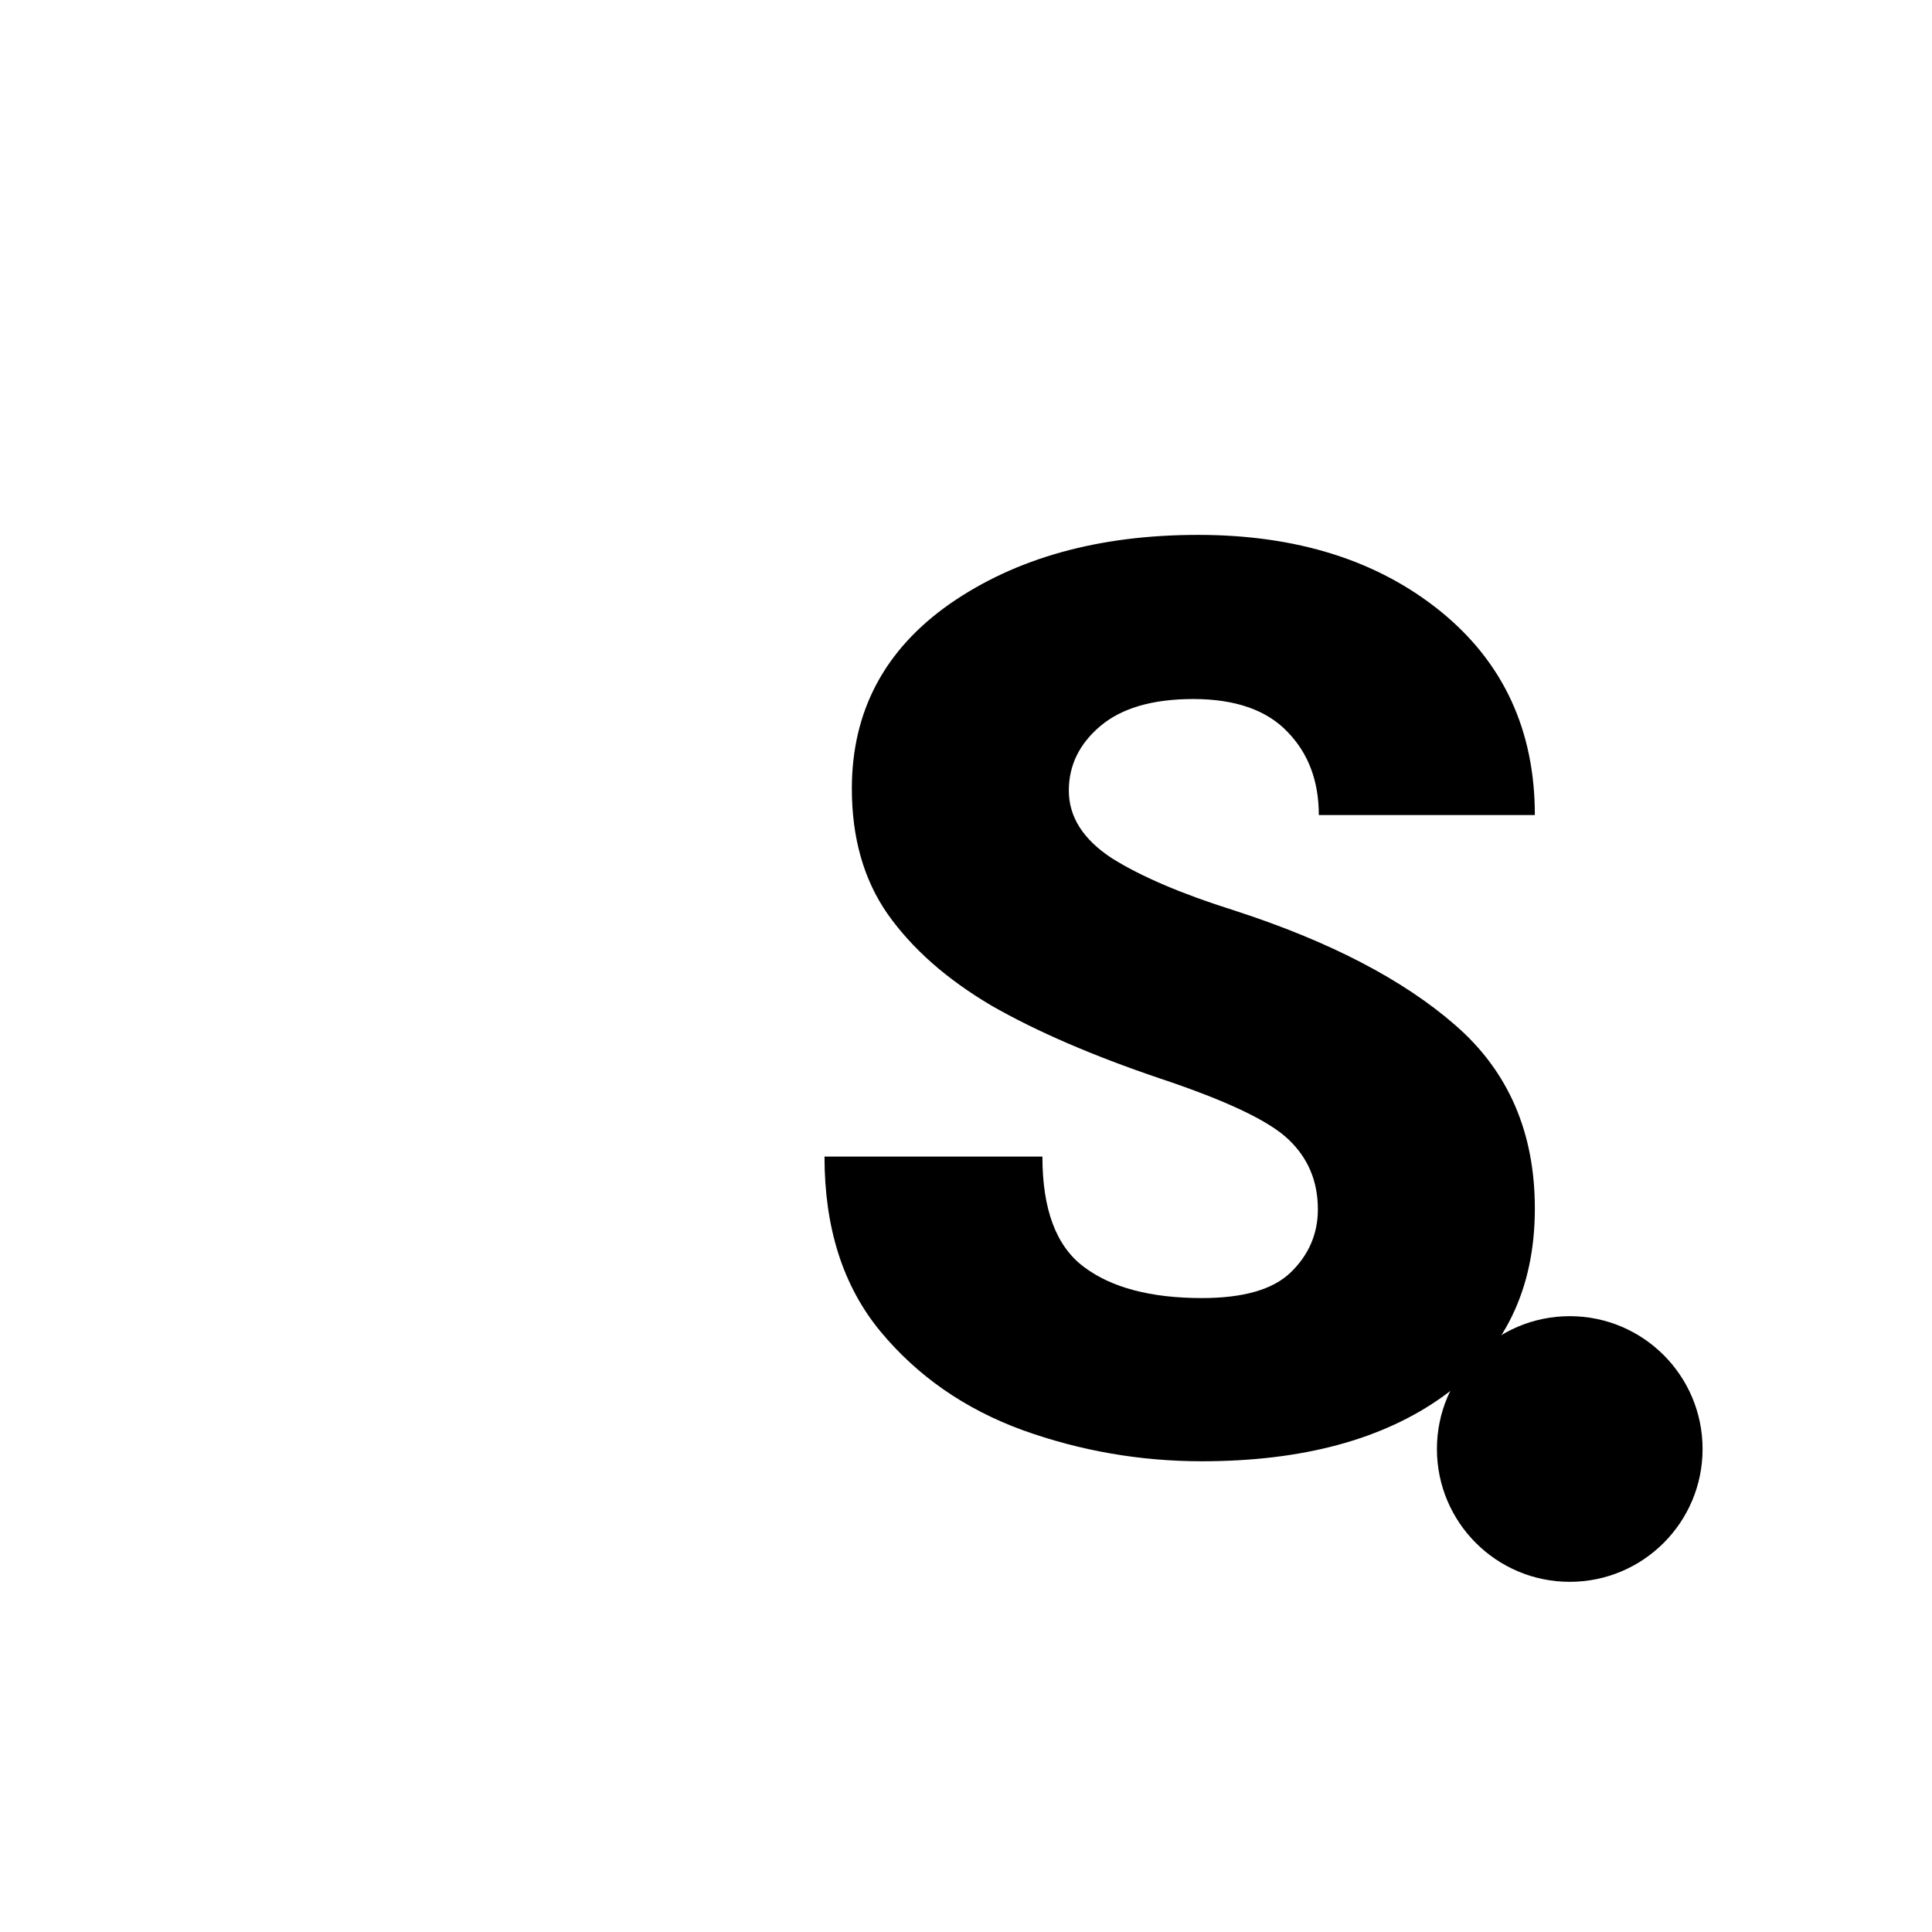
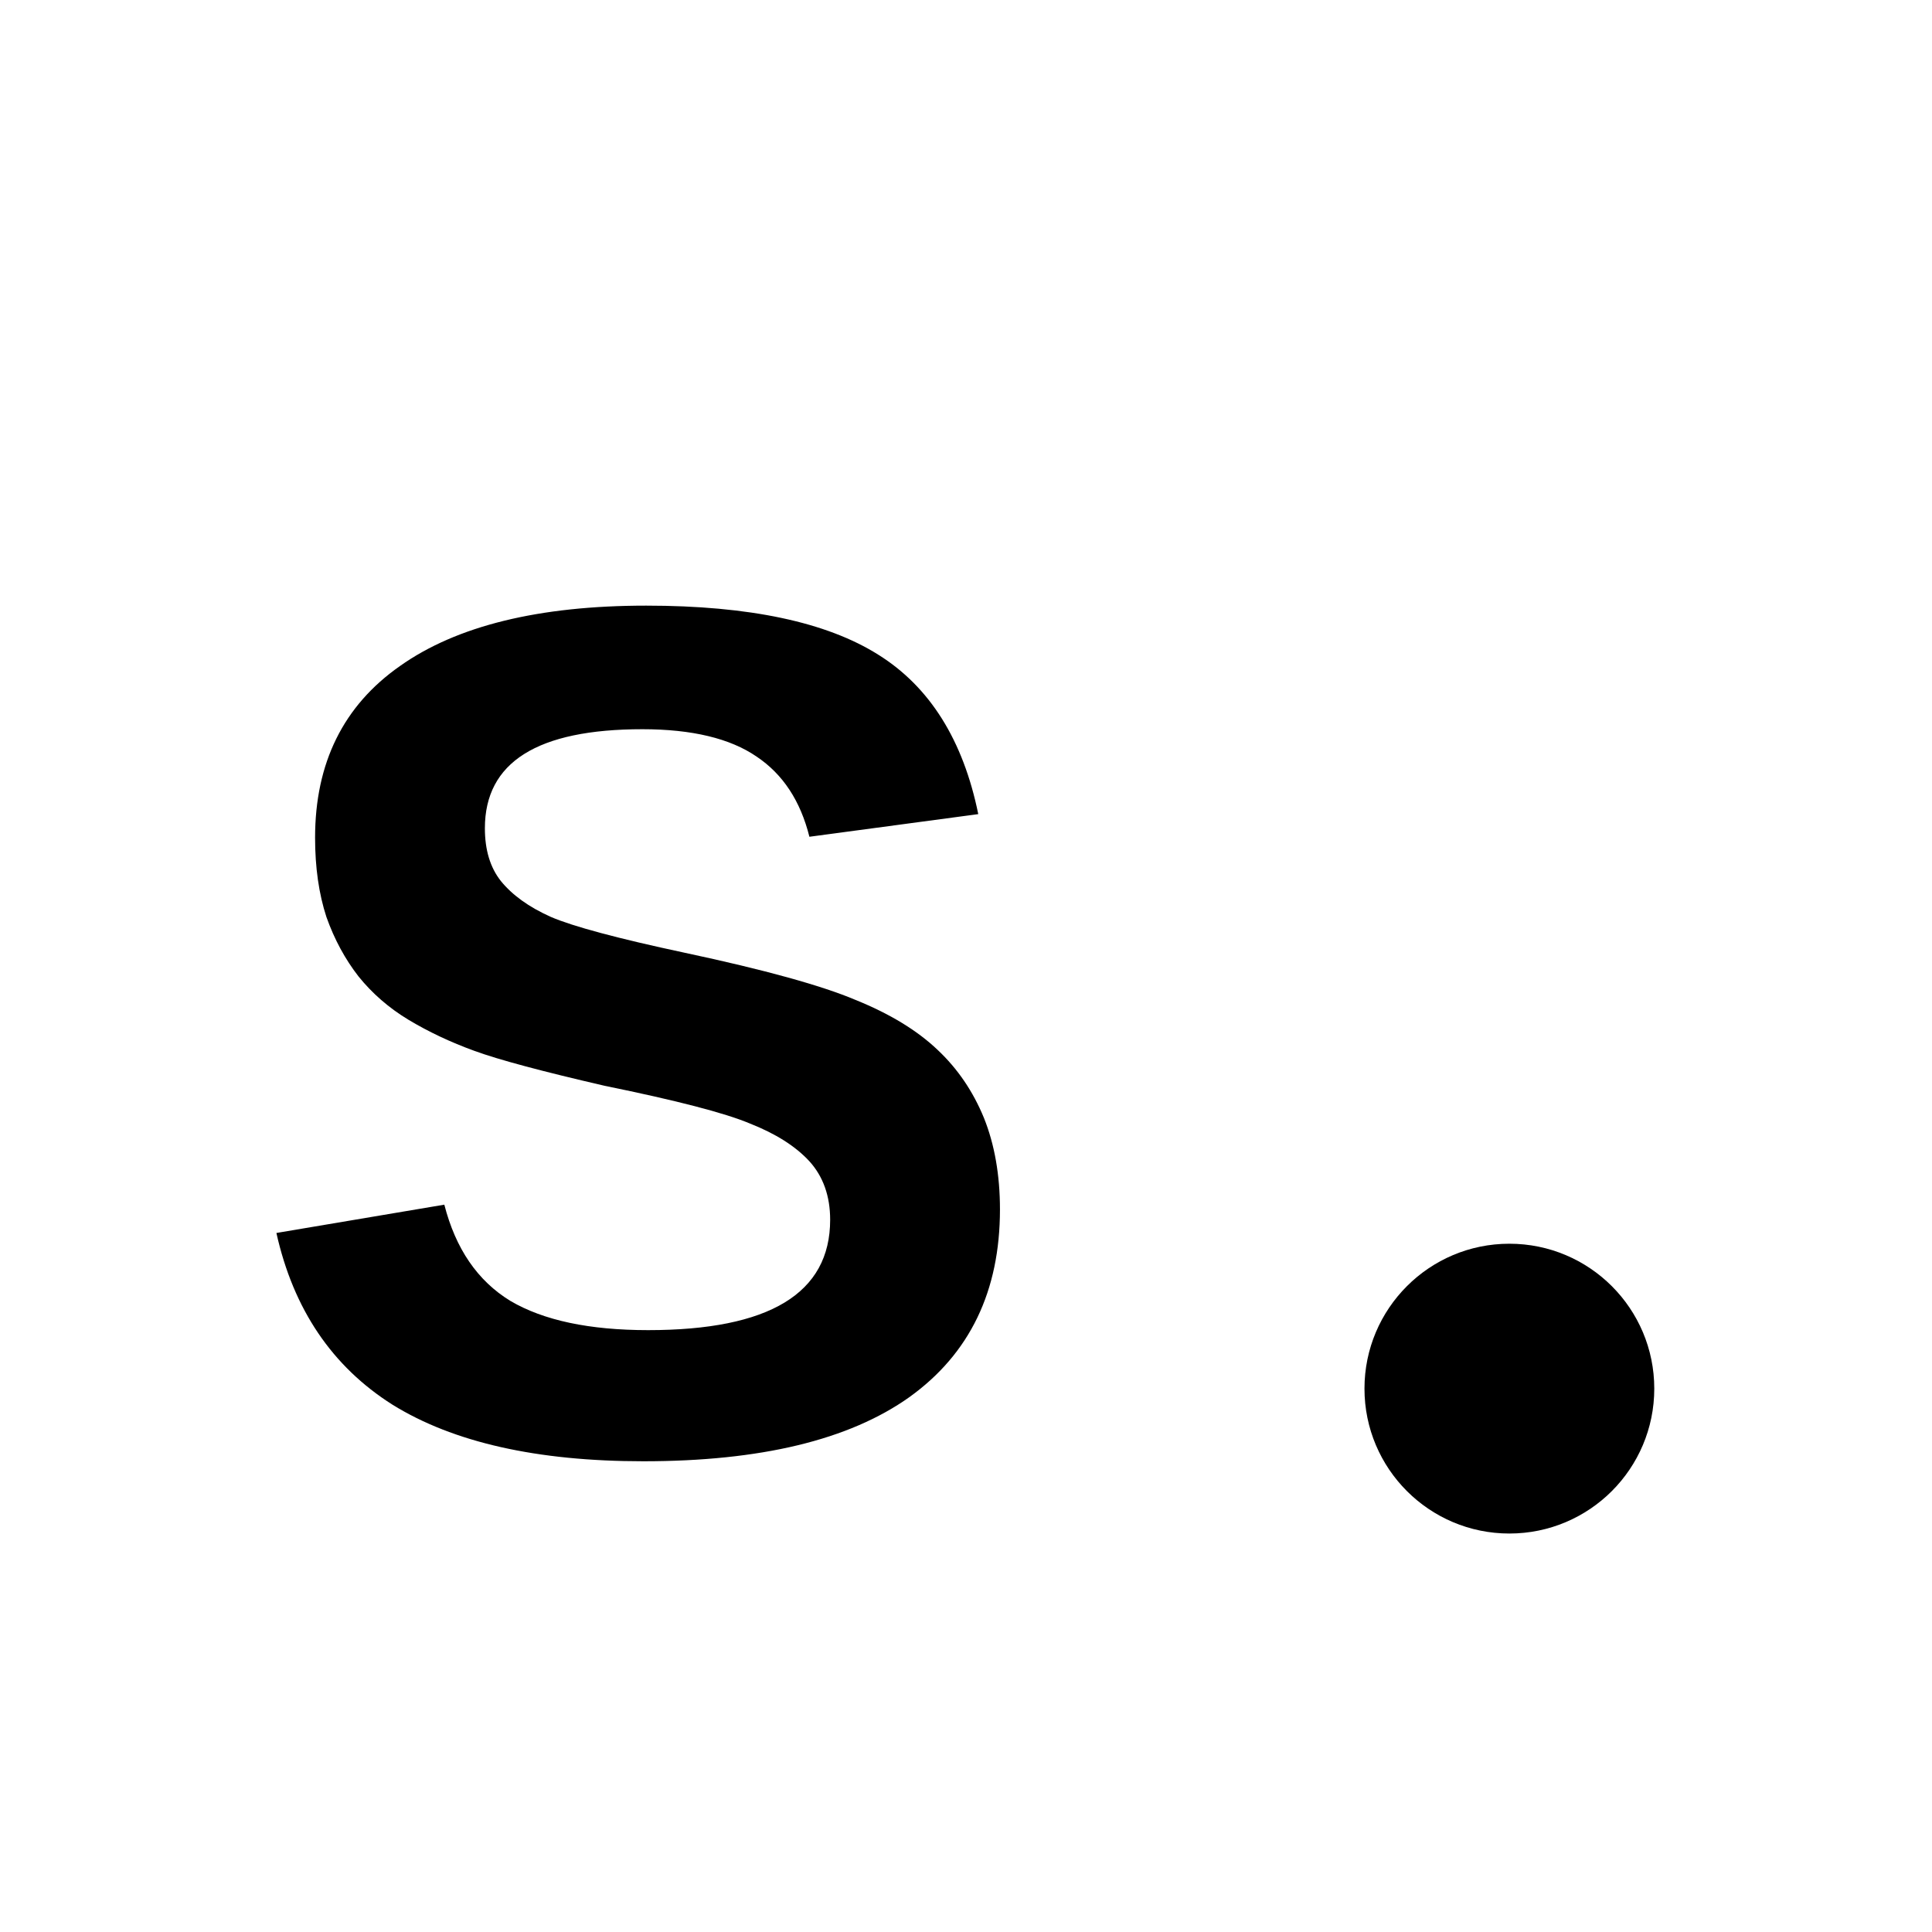
<svg xmlns="http://www.w3.org/2000/svg" viewBox="0 0 32 32" role="img" aria-label="Summon">
  <rect width="32" height="32" fill="#ffffff" />
-   <text x="13" y="24" font-family="-apple-system,BlinkMacSystemFont,'Segoe UI',Roboto,Helvetica,Arial,sans-serif" font-size="21" font-weight="800" fill="#000000">S</text>
-   <circle cx="26" cy="24" r="2.2" fill="#000000" />
+   <text x="4" y="24" font-family="Arial Black, Arial, Helvetica, sans-serif" font-size="20" font-weight="900" fill="#000000">S</text>
+   <circle cx="25" cy="23" r="2.4" fill="#000000" />
</svg>
